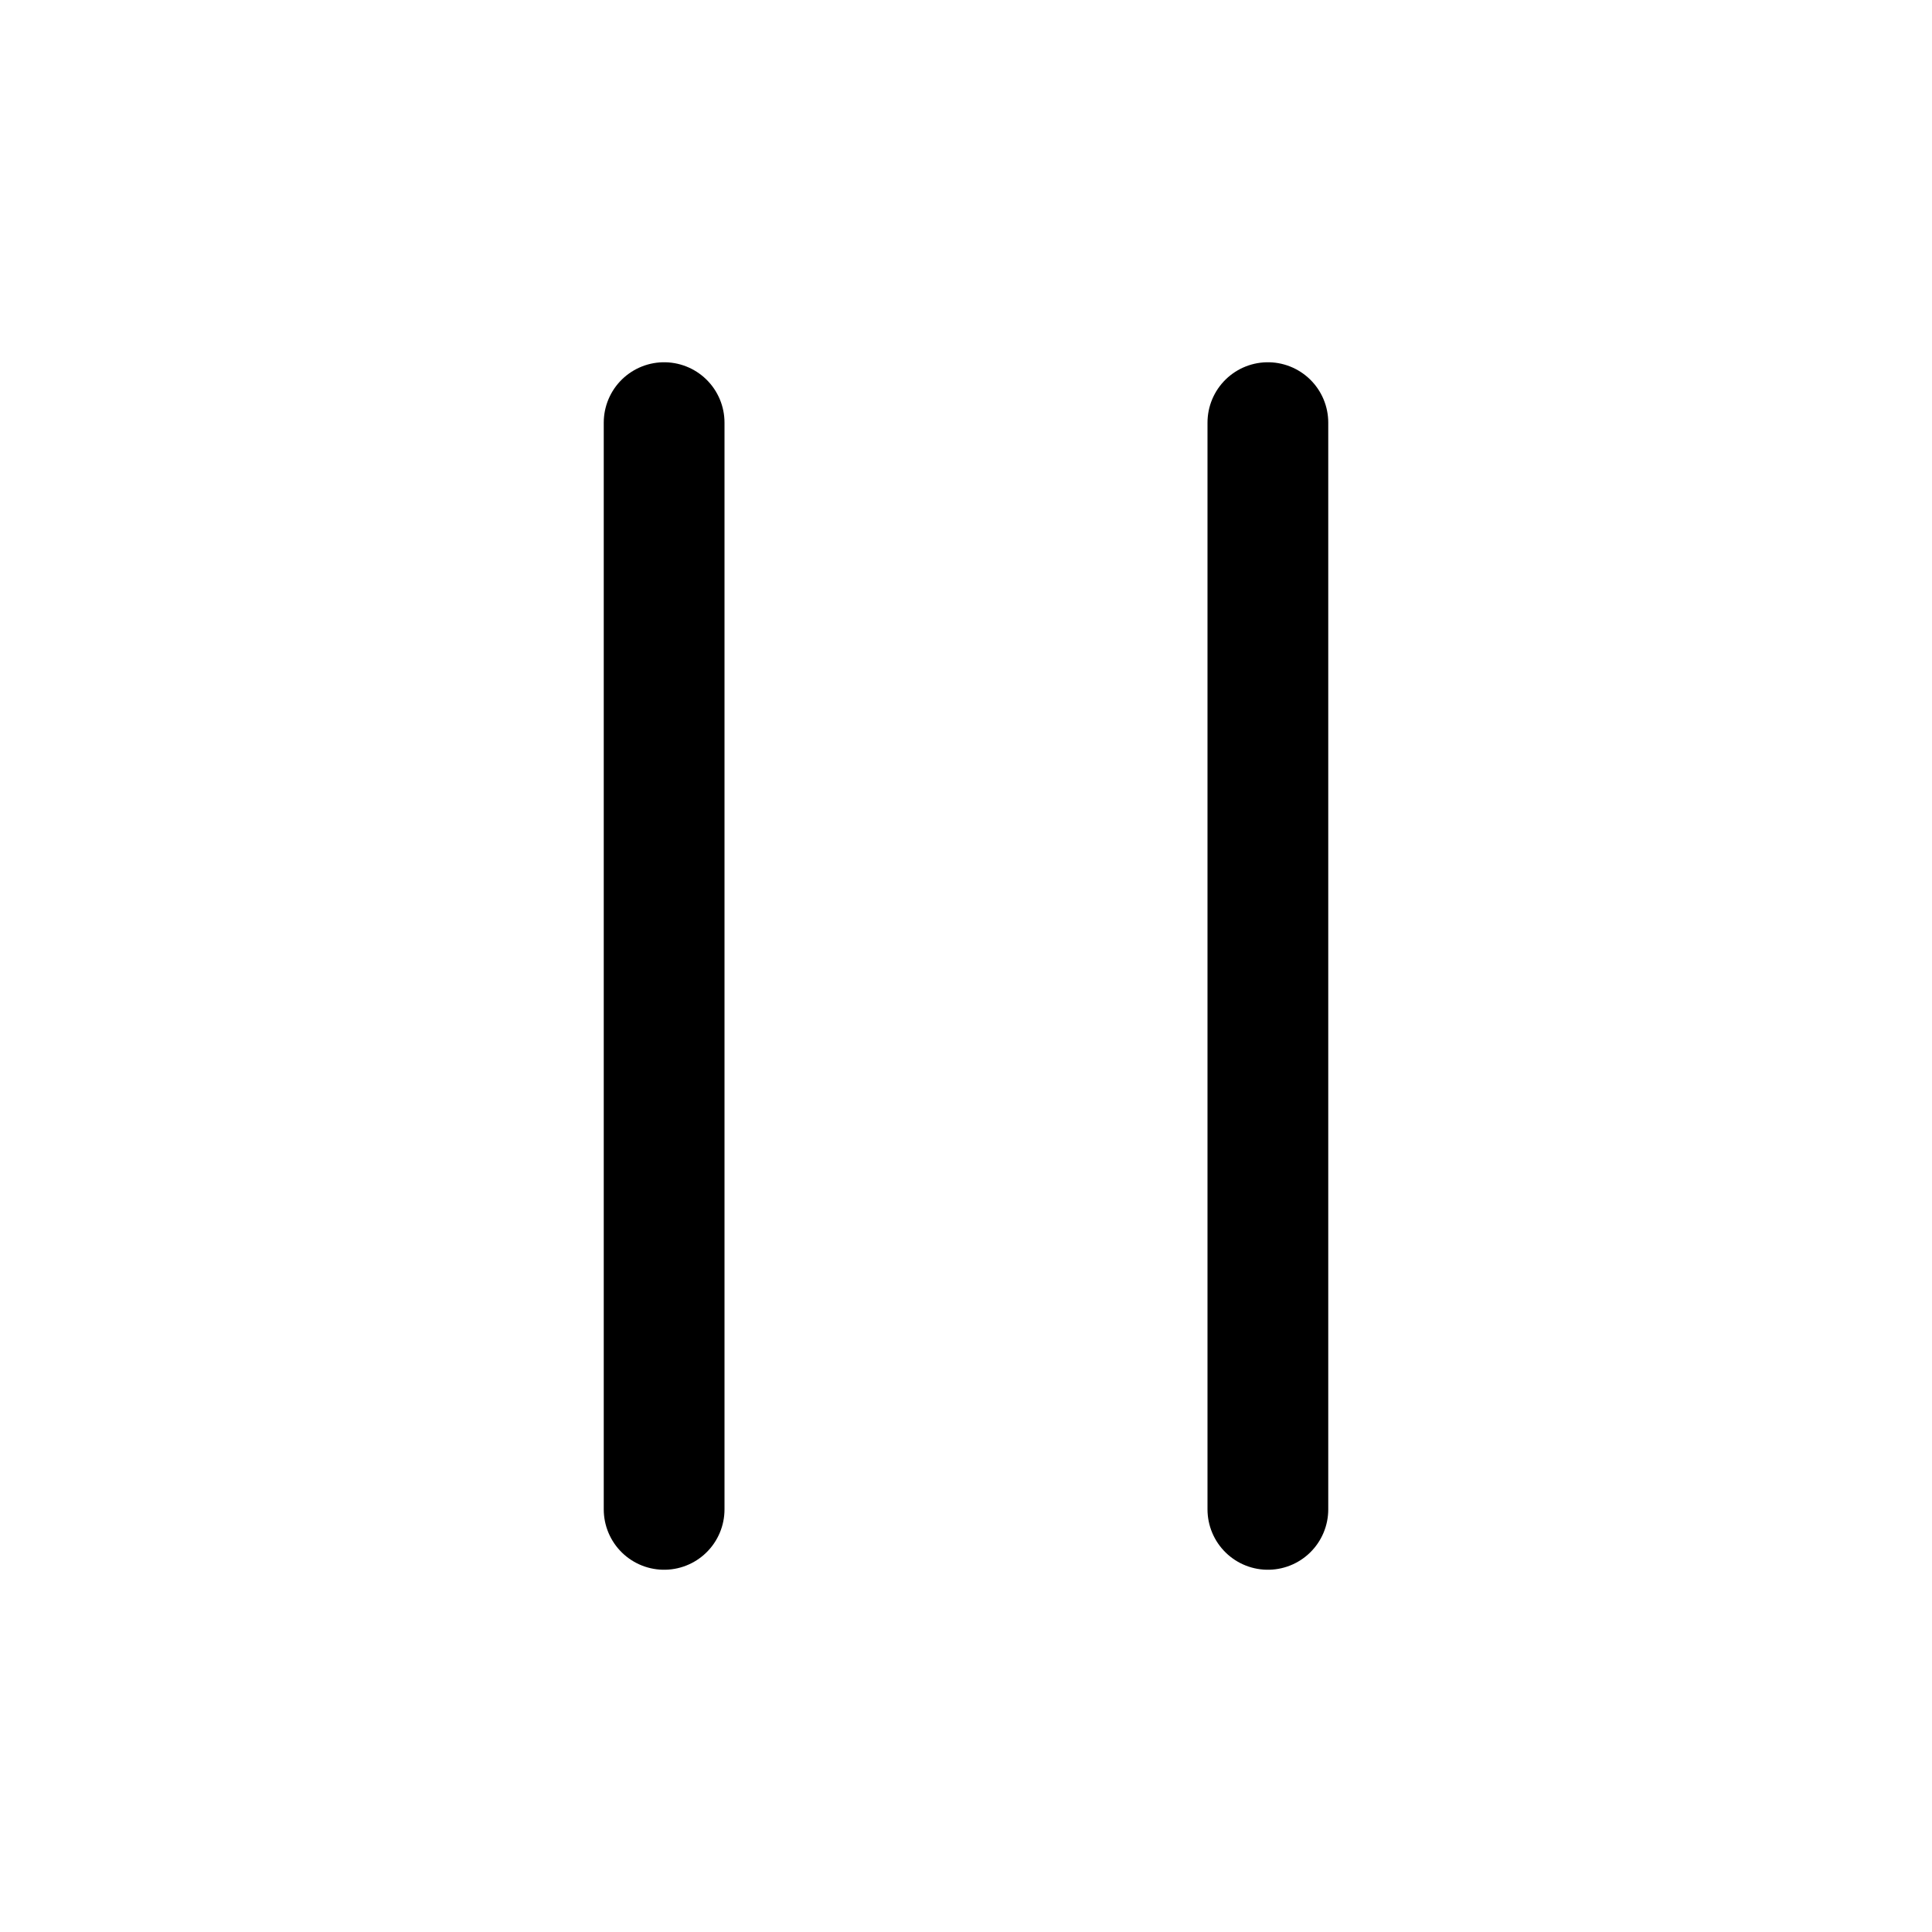
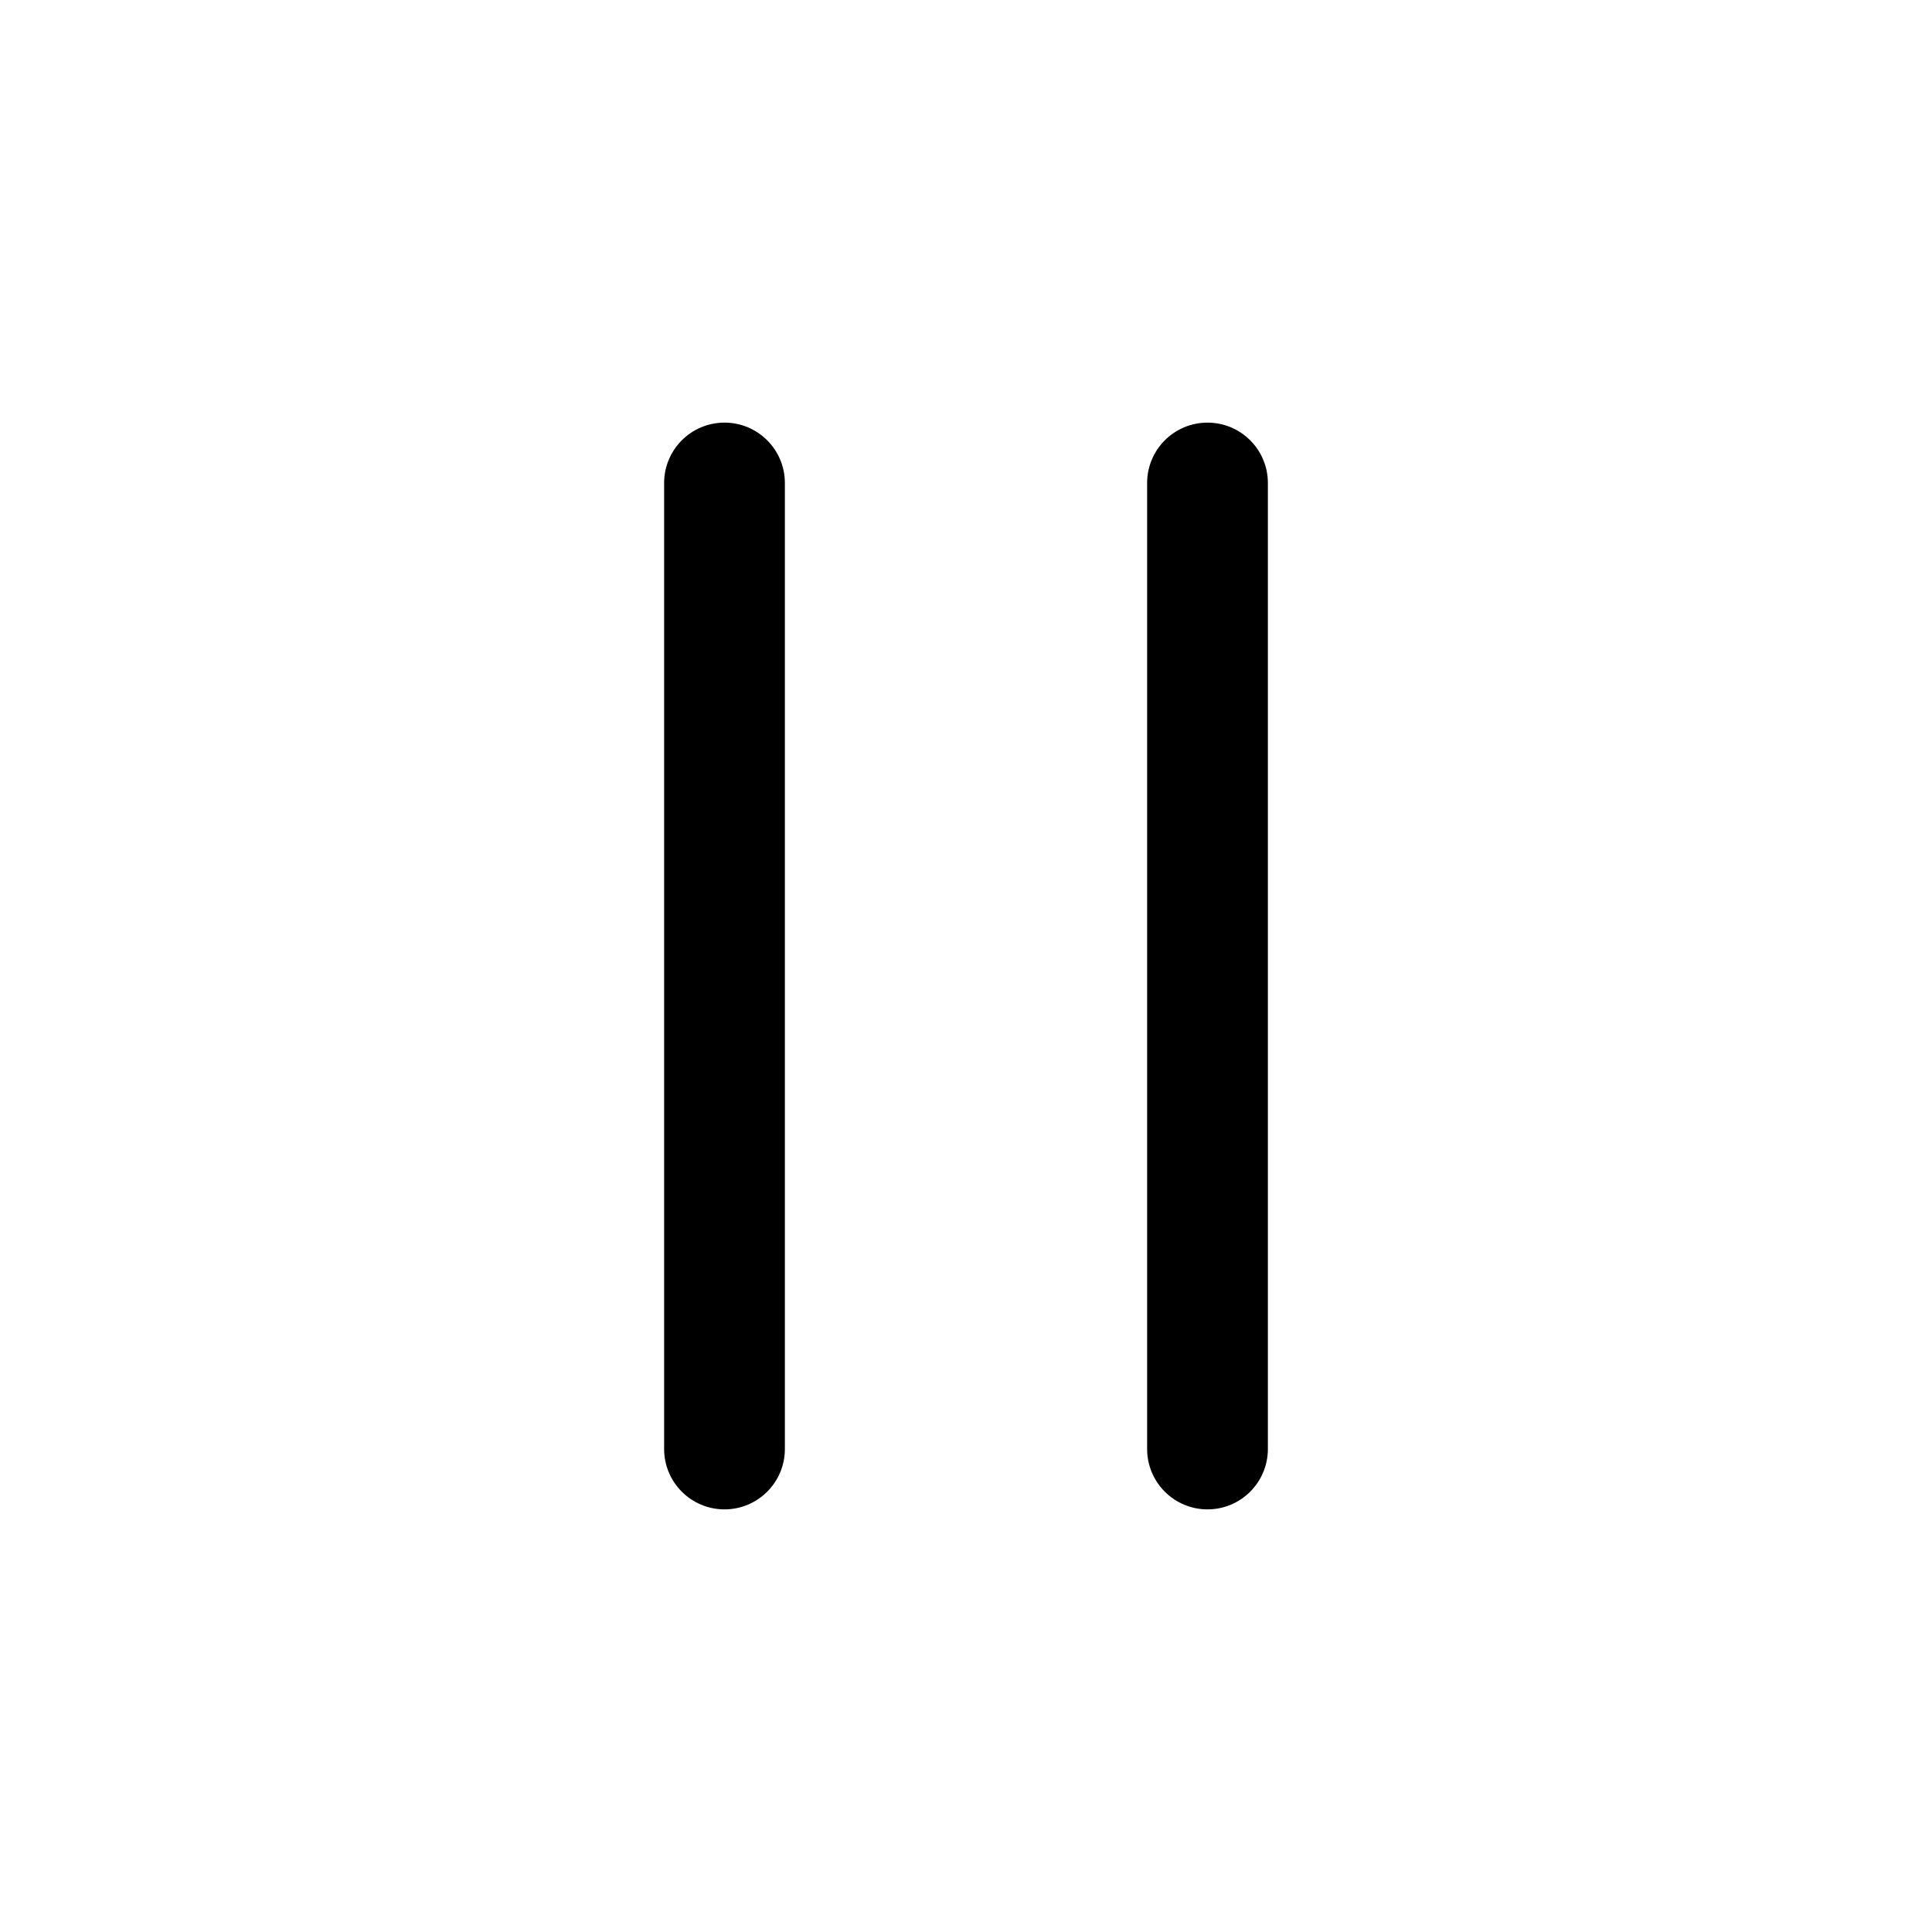
- <svg xmlns="http://www.w3.org/2000/svg" fill="none" viewBox="0 0 24 24" stroke-width="1.5" stroke="currentColor" class="w-6 h-6">
-   <path stroke-linecap="round" stroke-linejoin="round" d="M15.75 5.25v13.5m-7.5-13.5v13.5" />
+ <svg xmlns="http://www.w3.org/2000/svg" fill="currentColor" class="bi bi-pause" viewBox="0 0 16 16">
+   <path d="M6 3.5a.5.5 0 0 1 .5.5v8a.5.5 0 0 1-1 0V4a.5.5 0 0 1 .5-.5zm4 0a.5.5 0 0 1 .5.5v8a.5.5 0 0 1-1 0V4a.5.5 0 0 1 .5-.5z" />
</svg>
